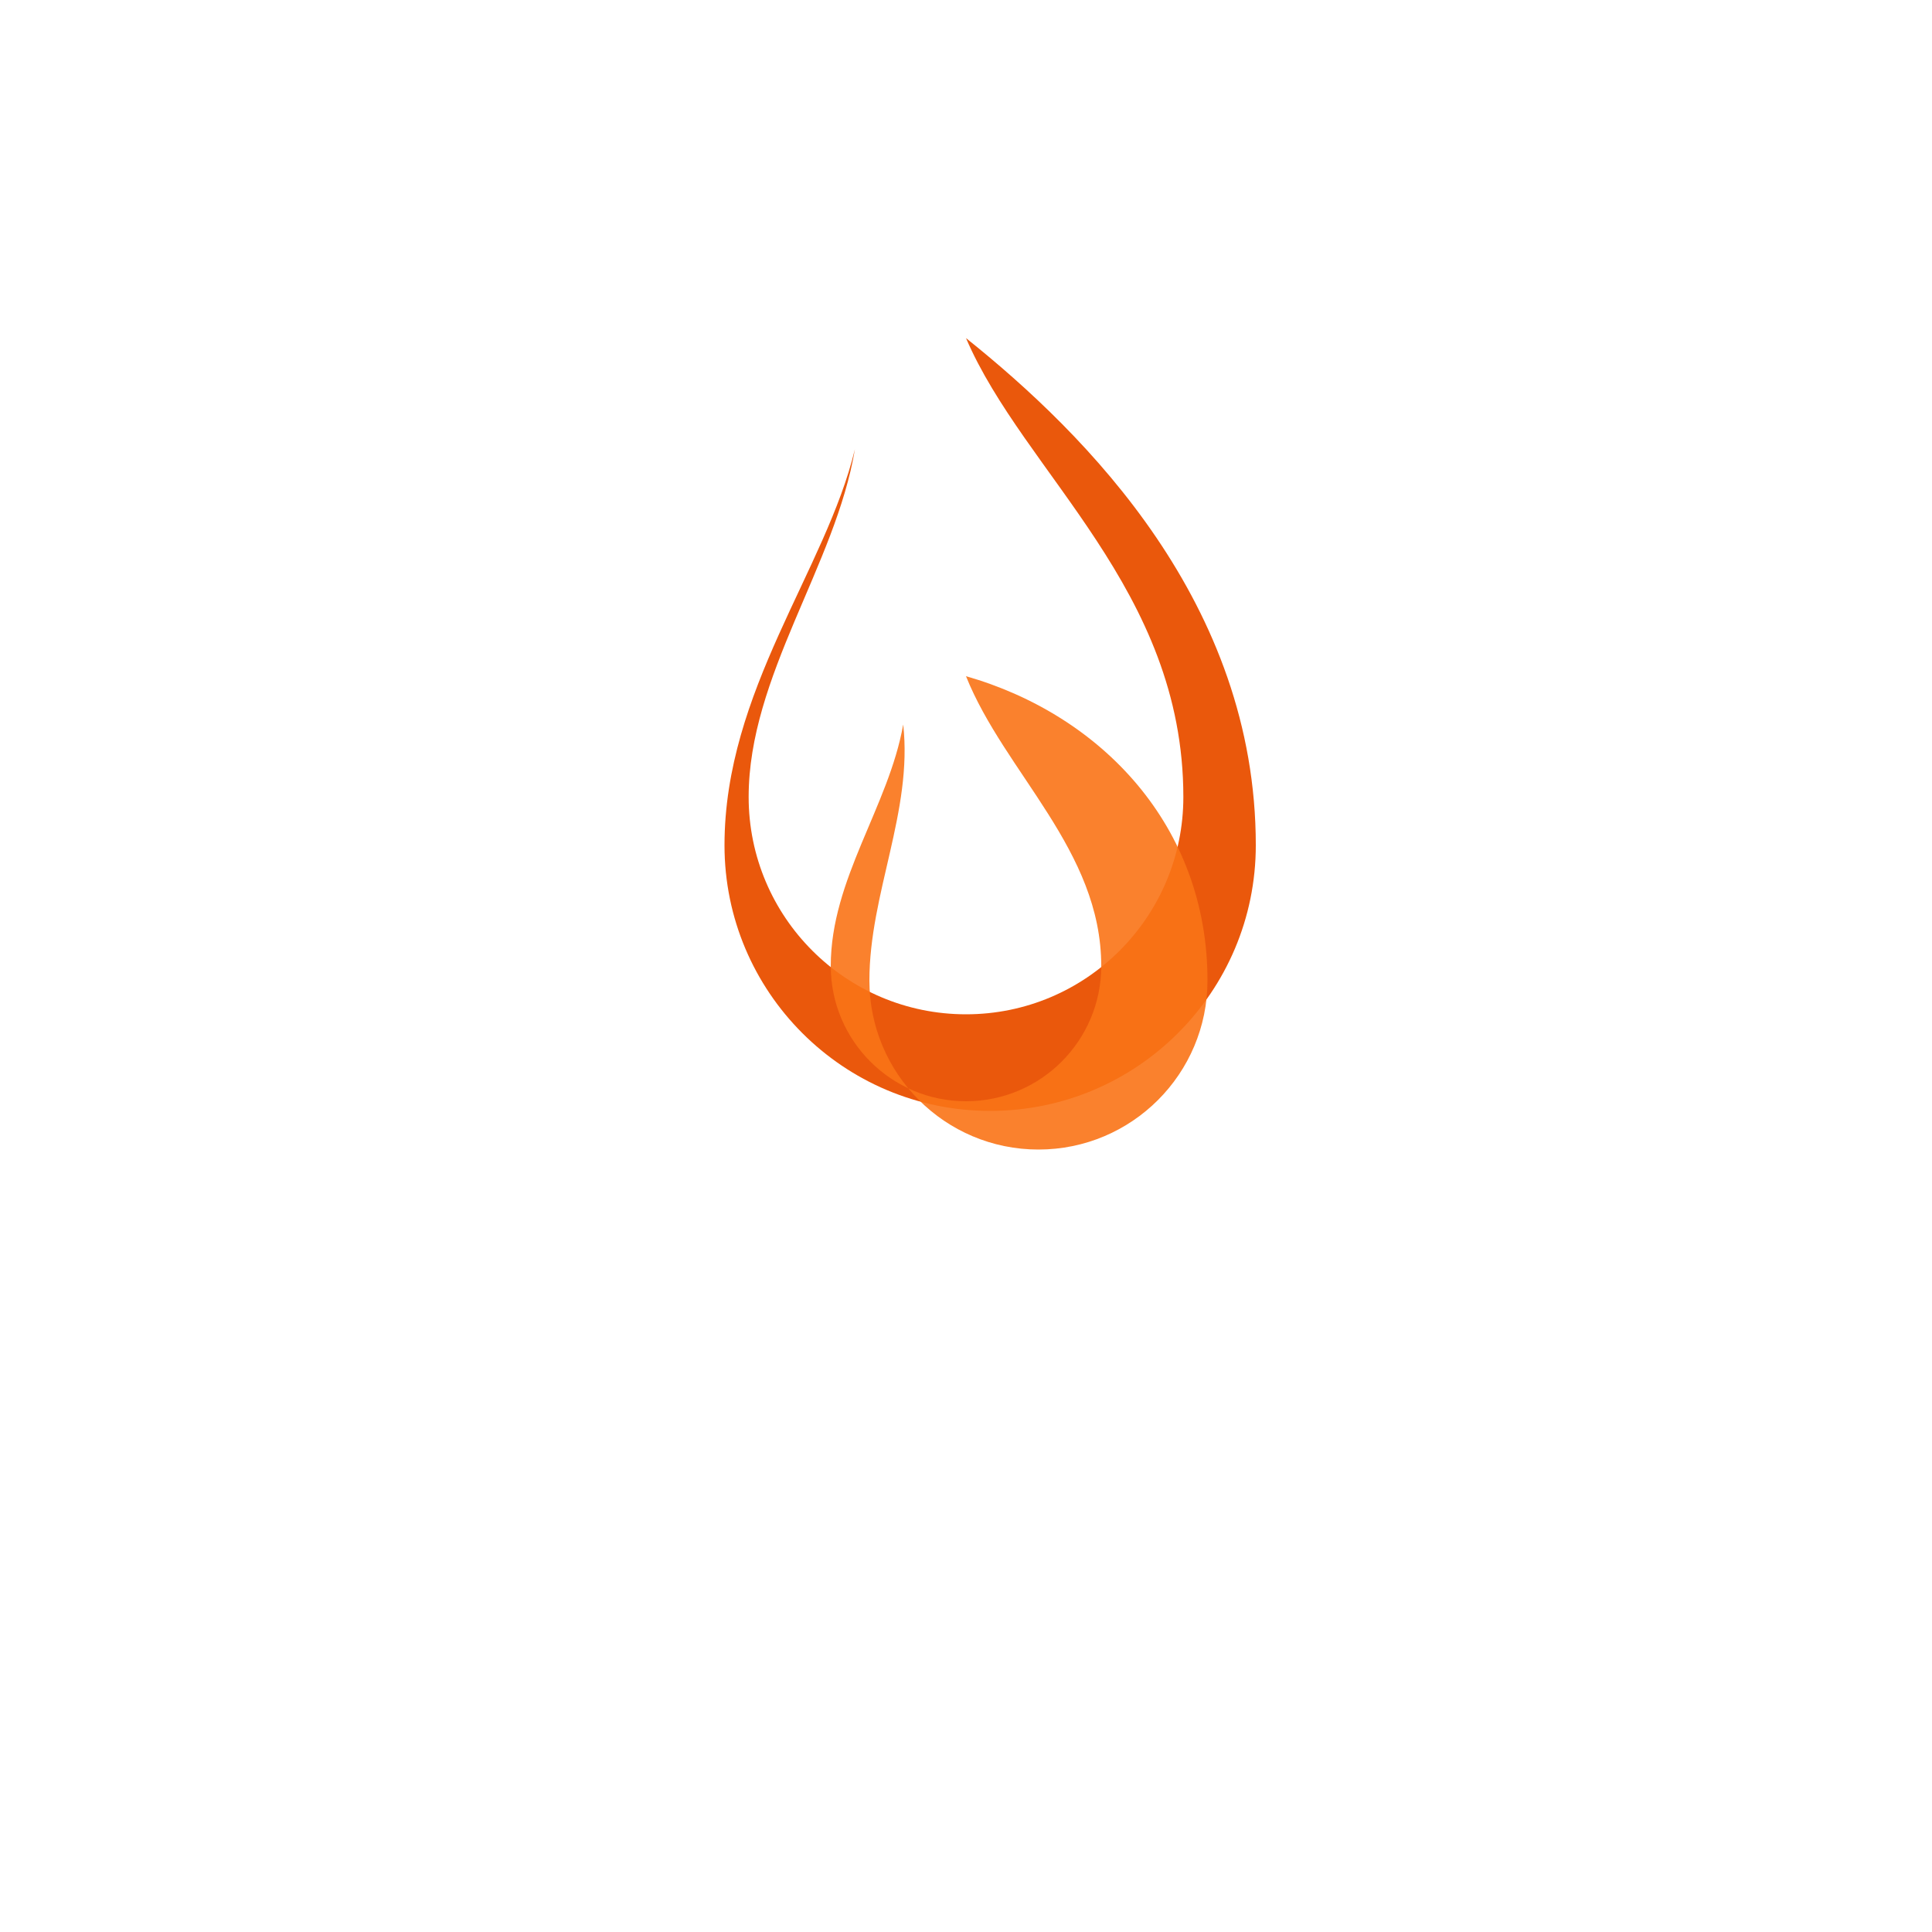
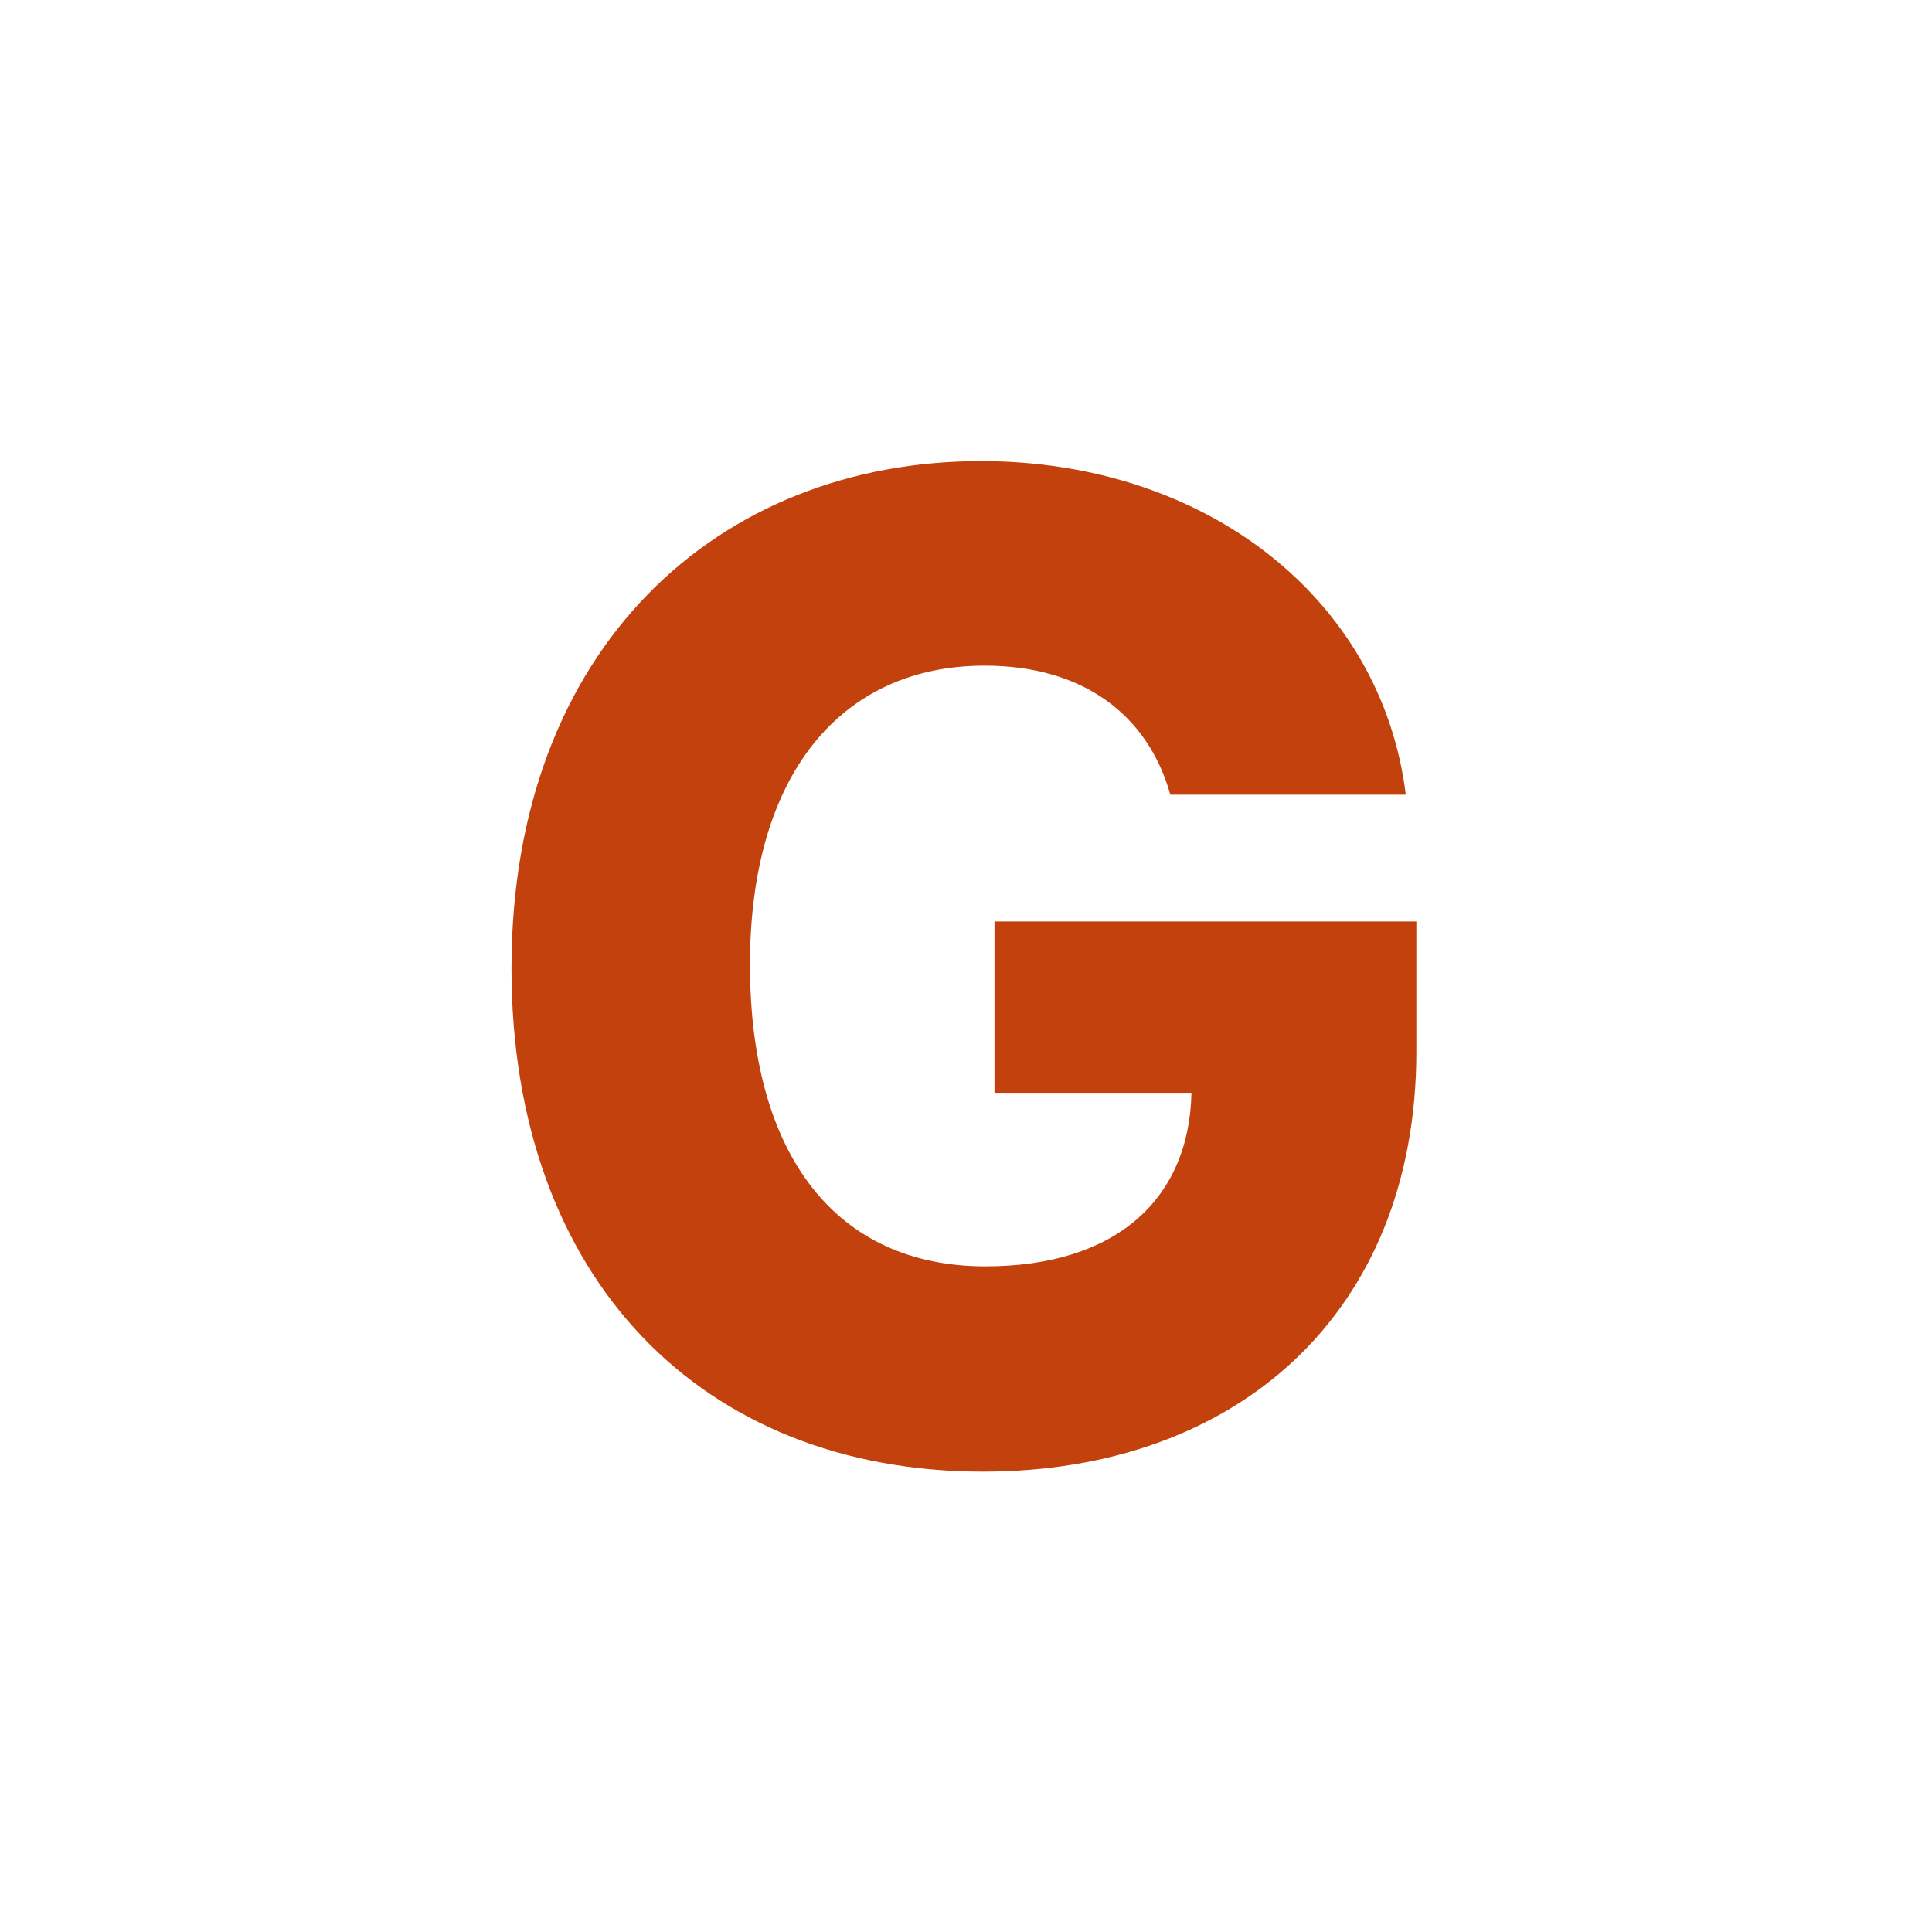
<svg xmlns="http://www.w3.org/2000/svg" viewBox="0 0 40 40" width="40" height="40" role="img" aria-label="Gossip">
-   <path fill="#ea580c" d="M20 7c1.2 2.8 4.5 5.2 4.5 9.5a4.5 4.5 0 1 1-9 0c0-2.5 1.8-4.8 2.2-7.2-.6 2.5-2.7 5-2.7 8.2a5.5 5.5 0 1 0 11 0c0-5-3.5-8.5-6-10.5Z" />
-   <path fill="#f97316" d="M20 14c.8 2 2.8 3.6 2.8 6a2.8 2.8 0 1 1-5.6 0c0-1.8 1.2-3.3 1.5-5 .2 1.8-.7 3.5-.7 5.3a3.5 3.5 0 1 0 7 0c0-3.2-2.2-5.5-5-6.3Z" opacity="0.9" />
+   <text x="50%" y="50%" text-anchor="middle" dominant-baseline="central" font-family="ui-sans-serif, system-ui, -apple-system, Segoe UI, sans-serif" font-size="28" font-weight="800" fill="#c2410c">G</text>
</svg>
